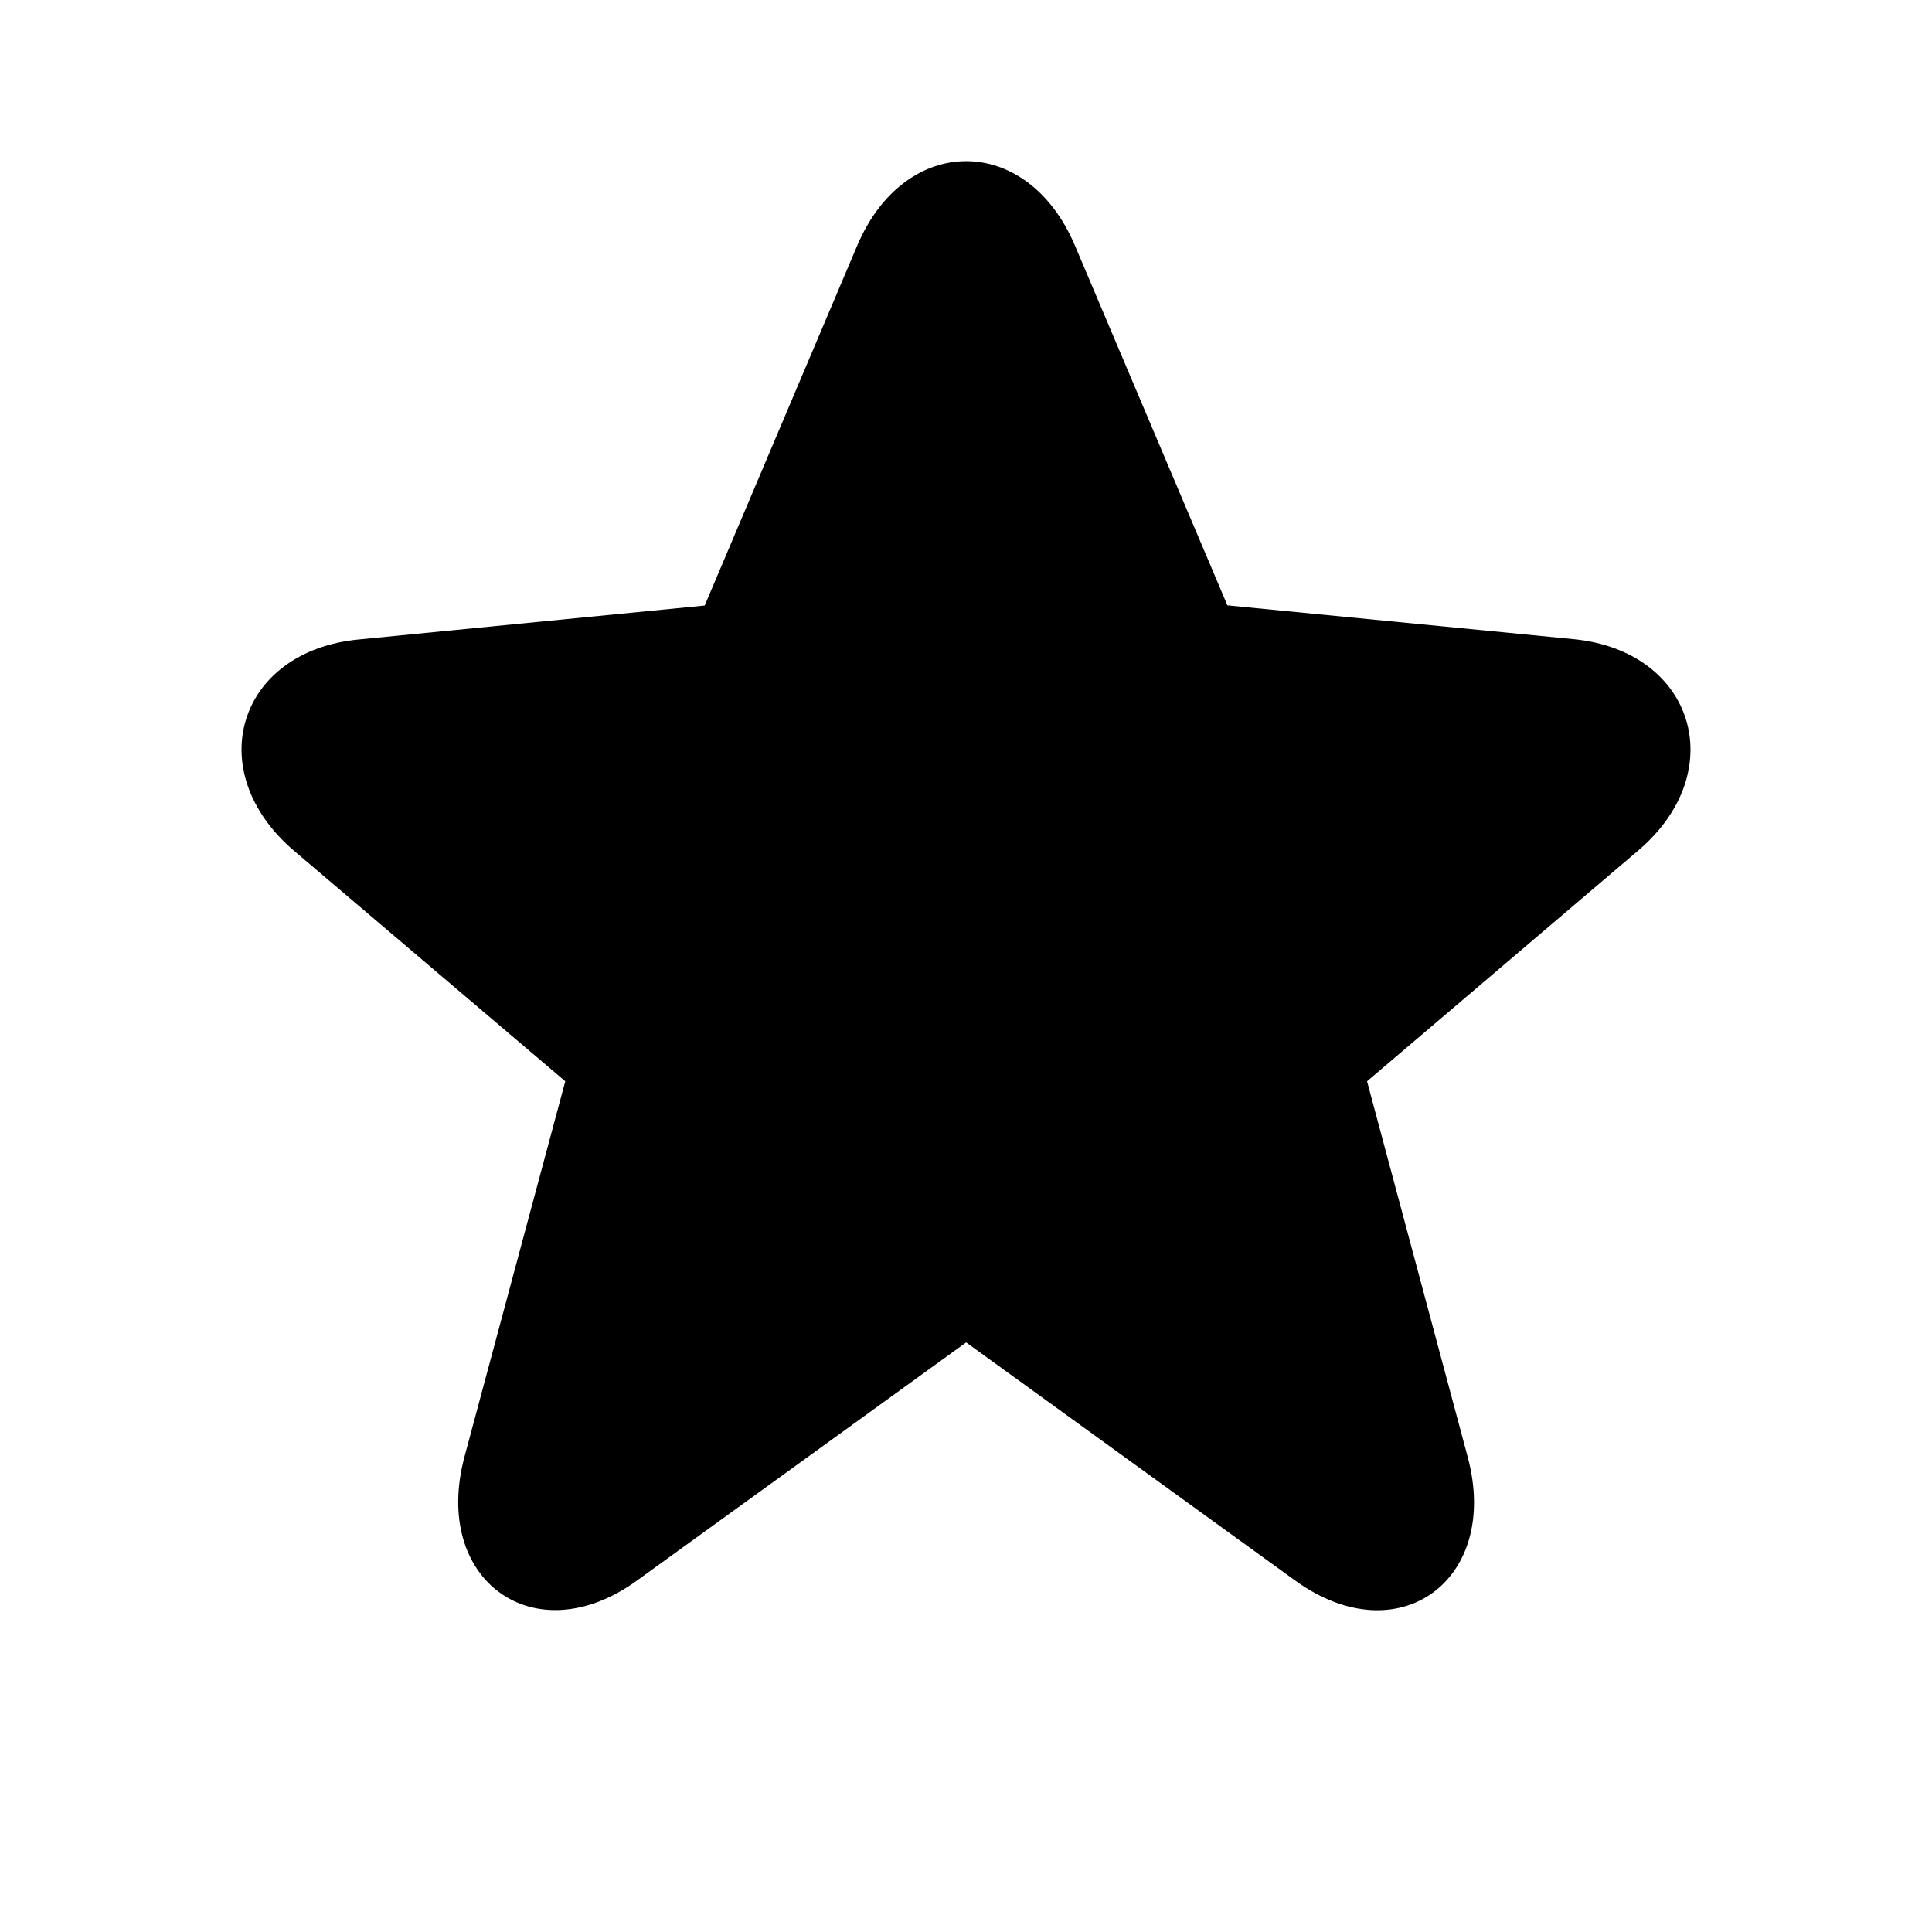
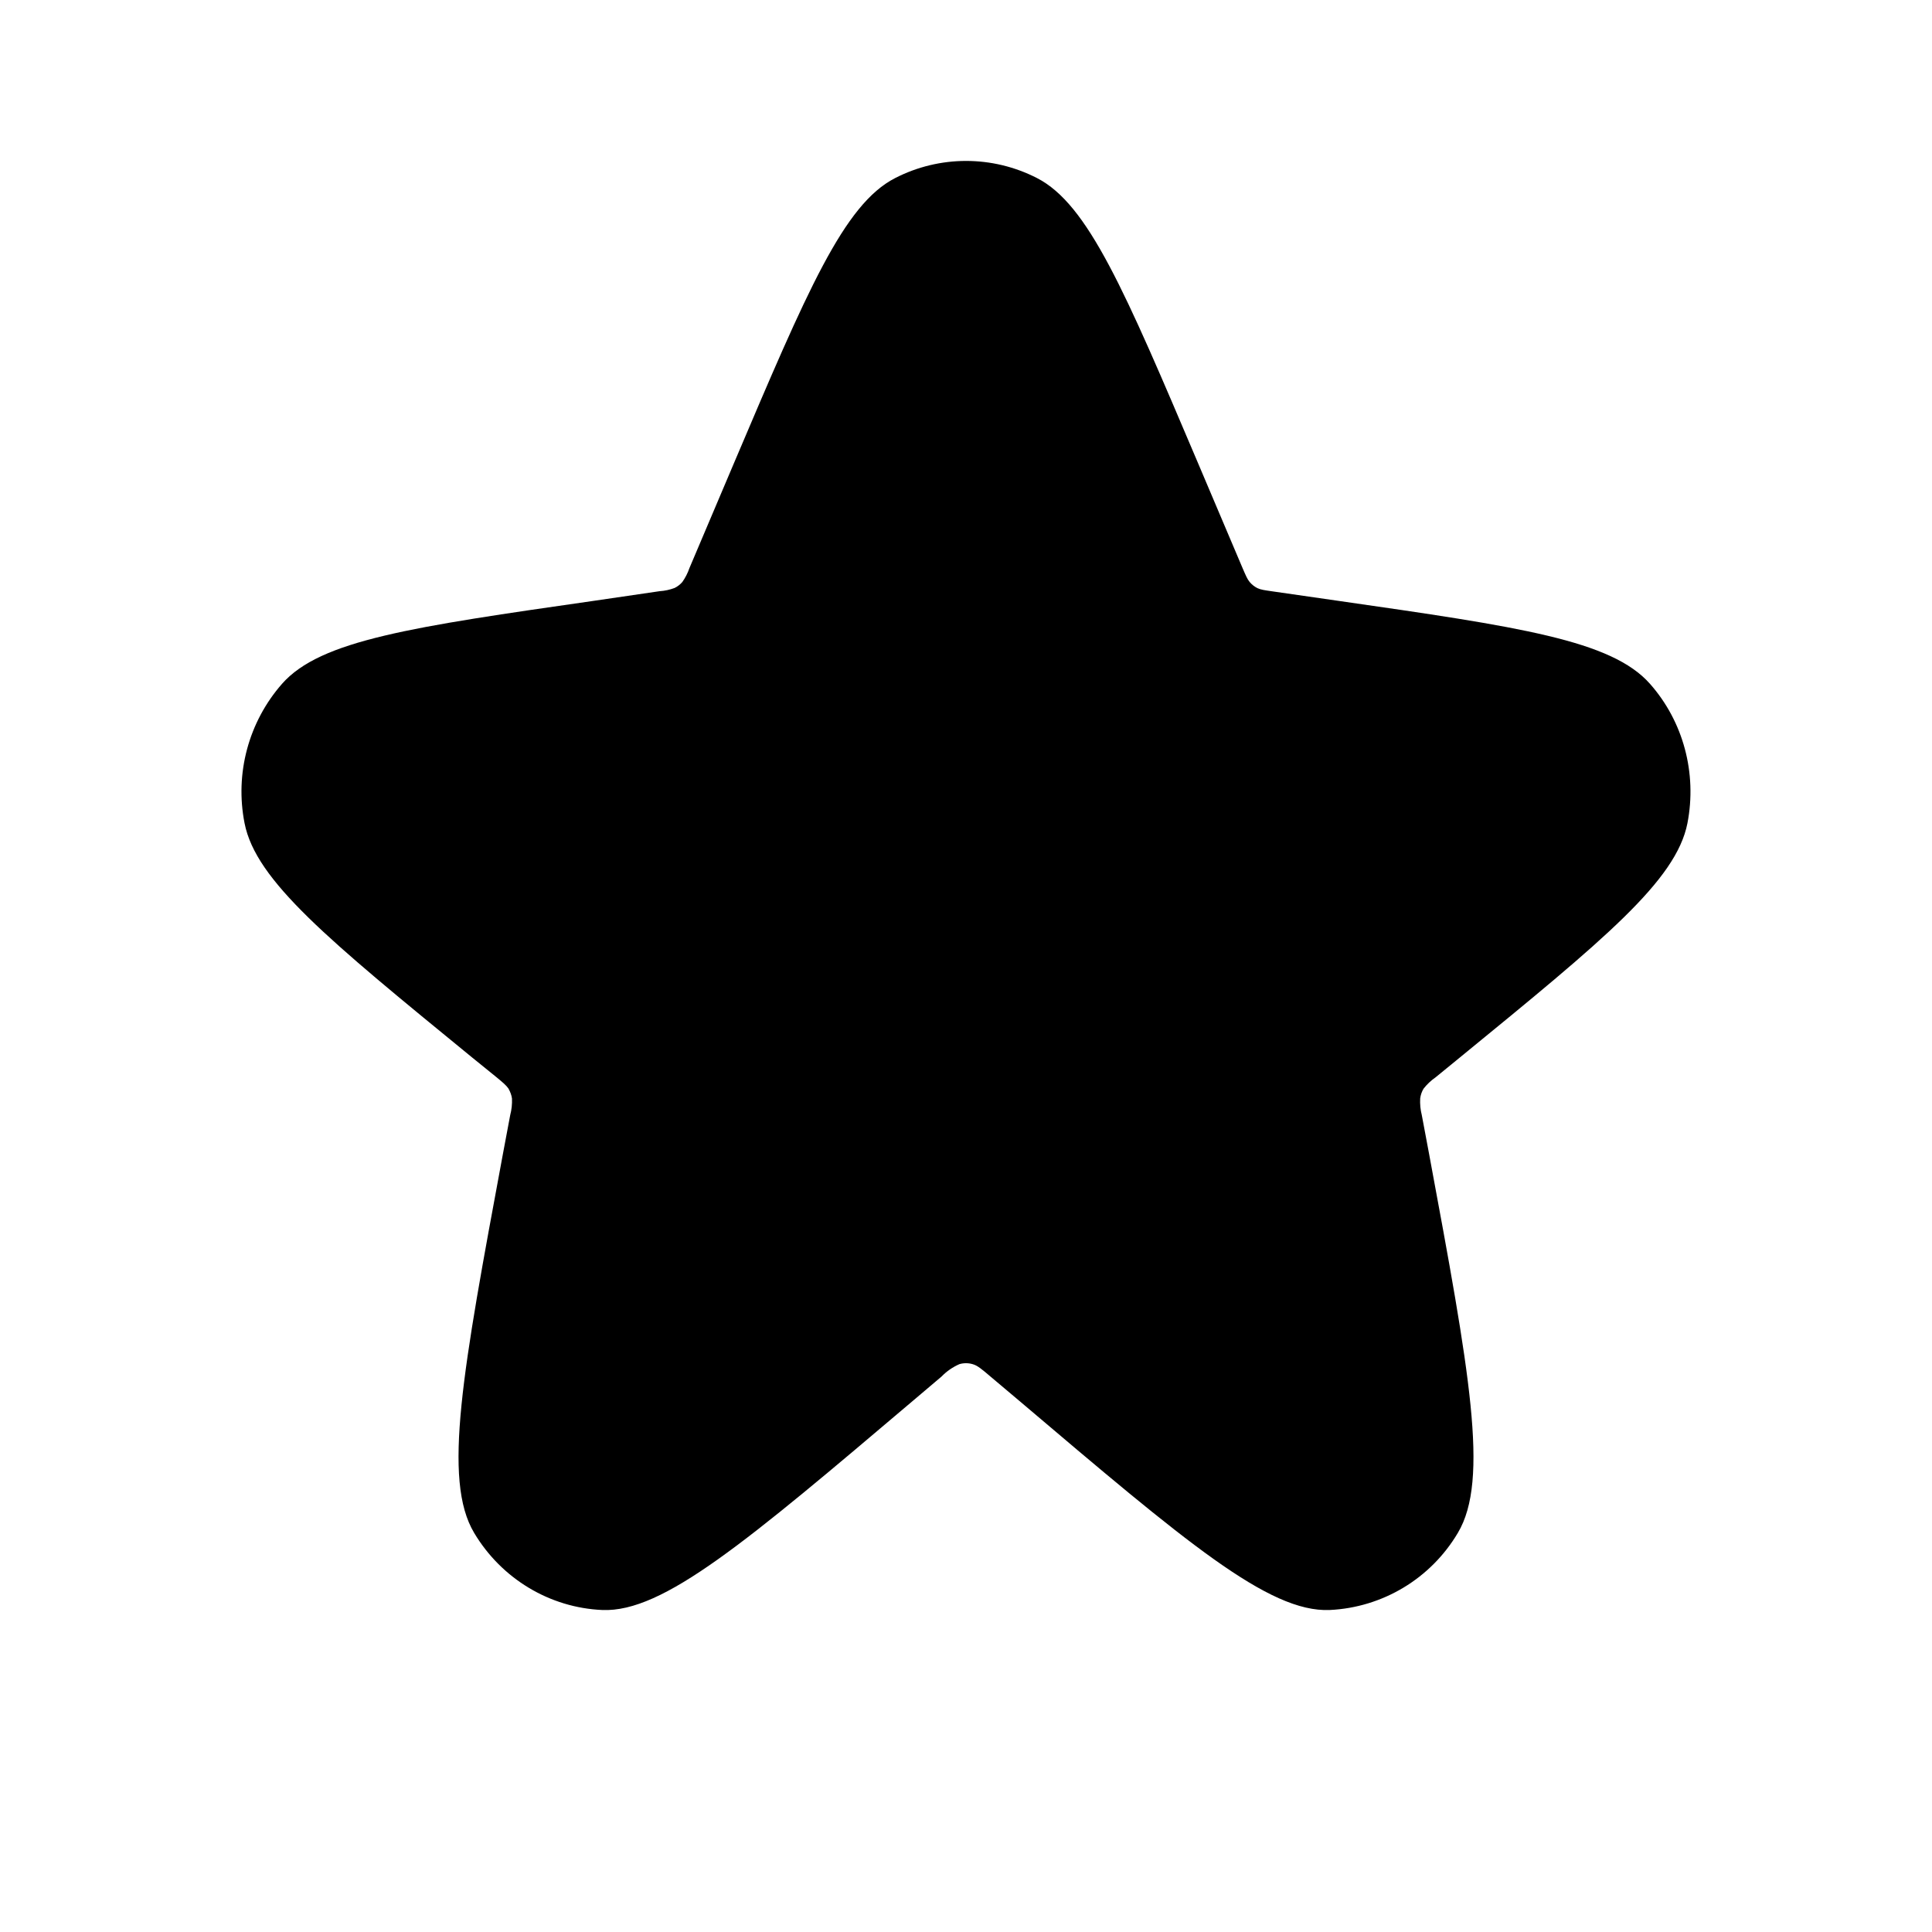
<svg xmlns="http://www.w3.org/2000/svg" width="12" height="12" fill="currentColor" viewBox="0 0 12 12">
-   <path d="m7.624 3.76 2.151.21c.748.074.978.822.4 1.313L8.491 6.716l.625 2.333c.206.766-.431 1.23-1.07.769l-2.045-1.48-2.046 1.48c-.635.459-1.275-.003-1.07-.77l.626-2.332-1.684-1.431c-.58-.494-.352-1.24.4-1.313l2.15-.211.947-2.235c.297-.7 1.057-.7 1.353 0l.947 2.235Z" />
+   <path d="m4.559 2.876-.277.653a.337.337 0 0 1-.044.086.15.15 0 0 1-.048.037.322.322 0 0 1-.093.02l-.403.059c-1.136.163-1.703.245-1.942.516a1.015 1.015 0 0 0-.233.866c.07.357.518.723 1.412 1.454l.153.124c.04.033.06.05.074.07.011.02.019.04.022.062a.344.344 0 0 1-.011.103l-.046.245c-.25 1.347-.375 2.02-.178 2.35.17.285.47.465.796.479.378.016.895-.423 1.93-1.3l.177-.15a.351.351 0 0 1 .111-.077.146.146 0 0 1 .082 0c.03.008.057.031.111.077l.178.15c1.034.877 1.55 1.316 1.929 1.3a.979.979 0 0 0 .796-.479c.197-.33.072-1.003-.178-2.35l-.046-.245a.344.344 0 0 1-.01-.103.154.154 0 0 1 .021-.061.339.339 0 0 1 .074-.07l.153-.125c.894-.731 1.342-1.097 1.412-1.454.06-.31-.025-.631-.233-.866-.239-.27-.806-.353-1.942-.516l-.403-.058c-.048-.007-.072-.01-.093-.02a.15.15 0 0 1-.048-.038c-.015-.018-.024-.04-.044-.086l-.277-.653c-.455-1.071-.682-1.607-1-1.77a.965.965 0 0 0-.881 0c-.319.163-.546.699-1.001 1.77Z" />
</svg>
